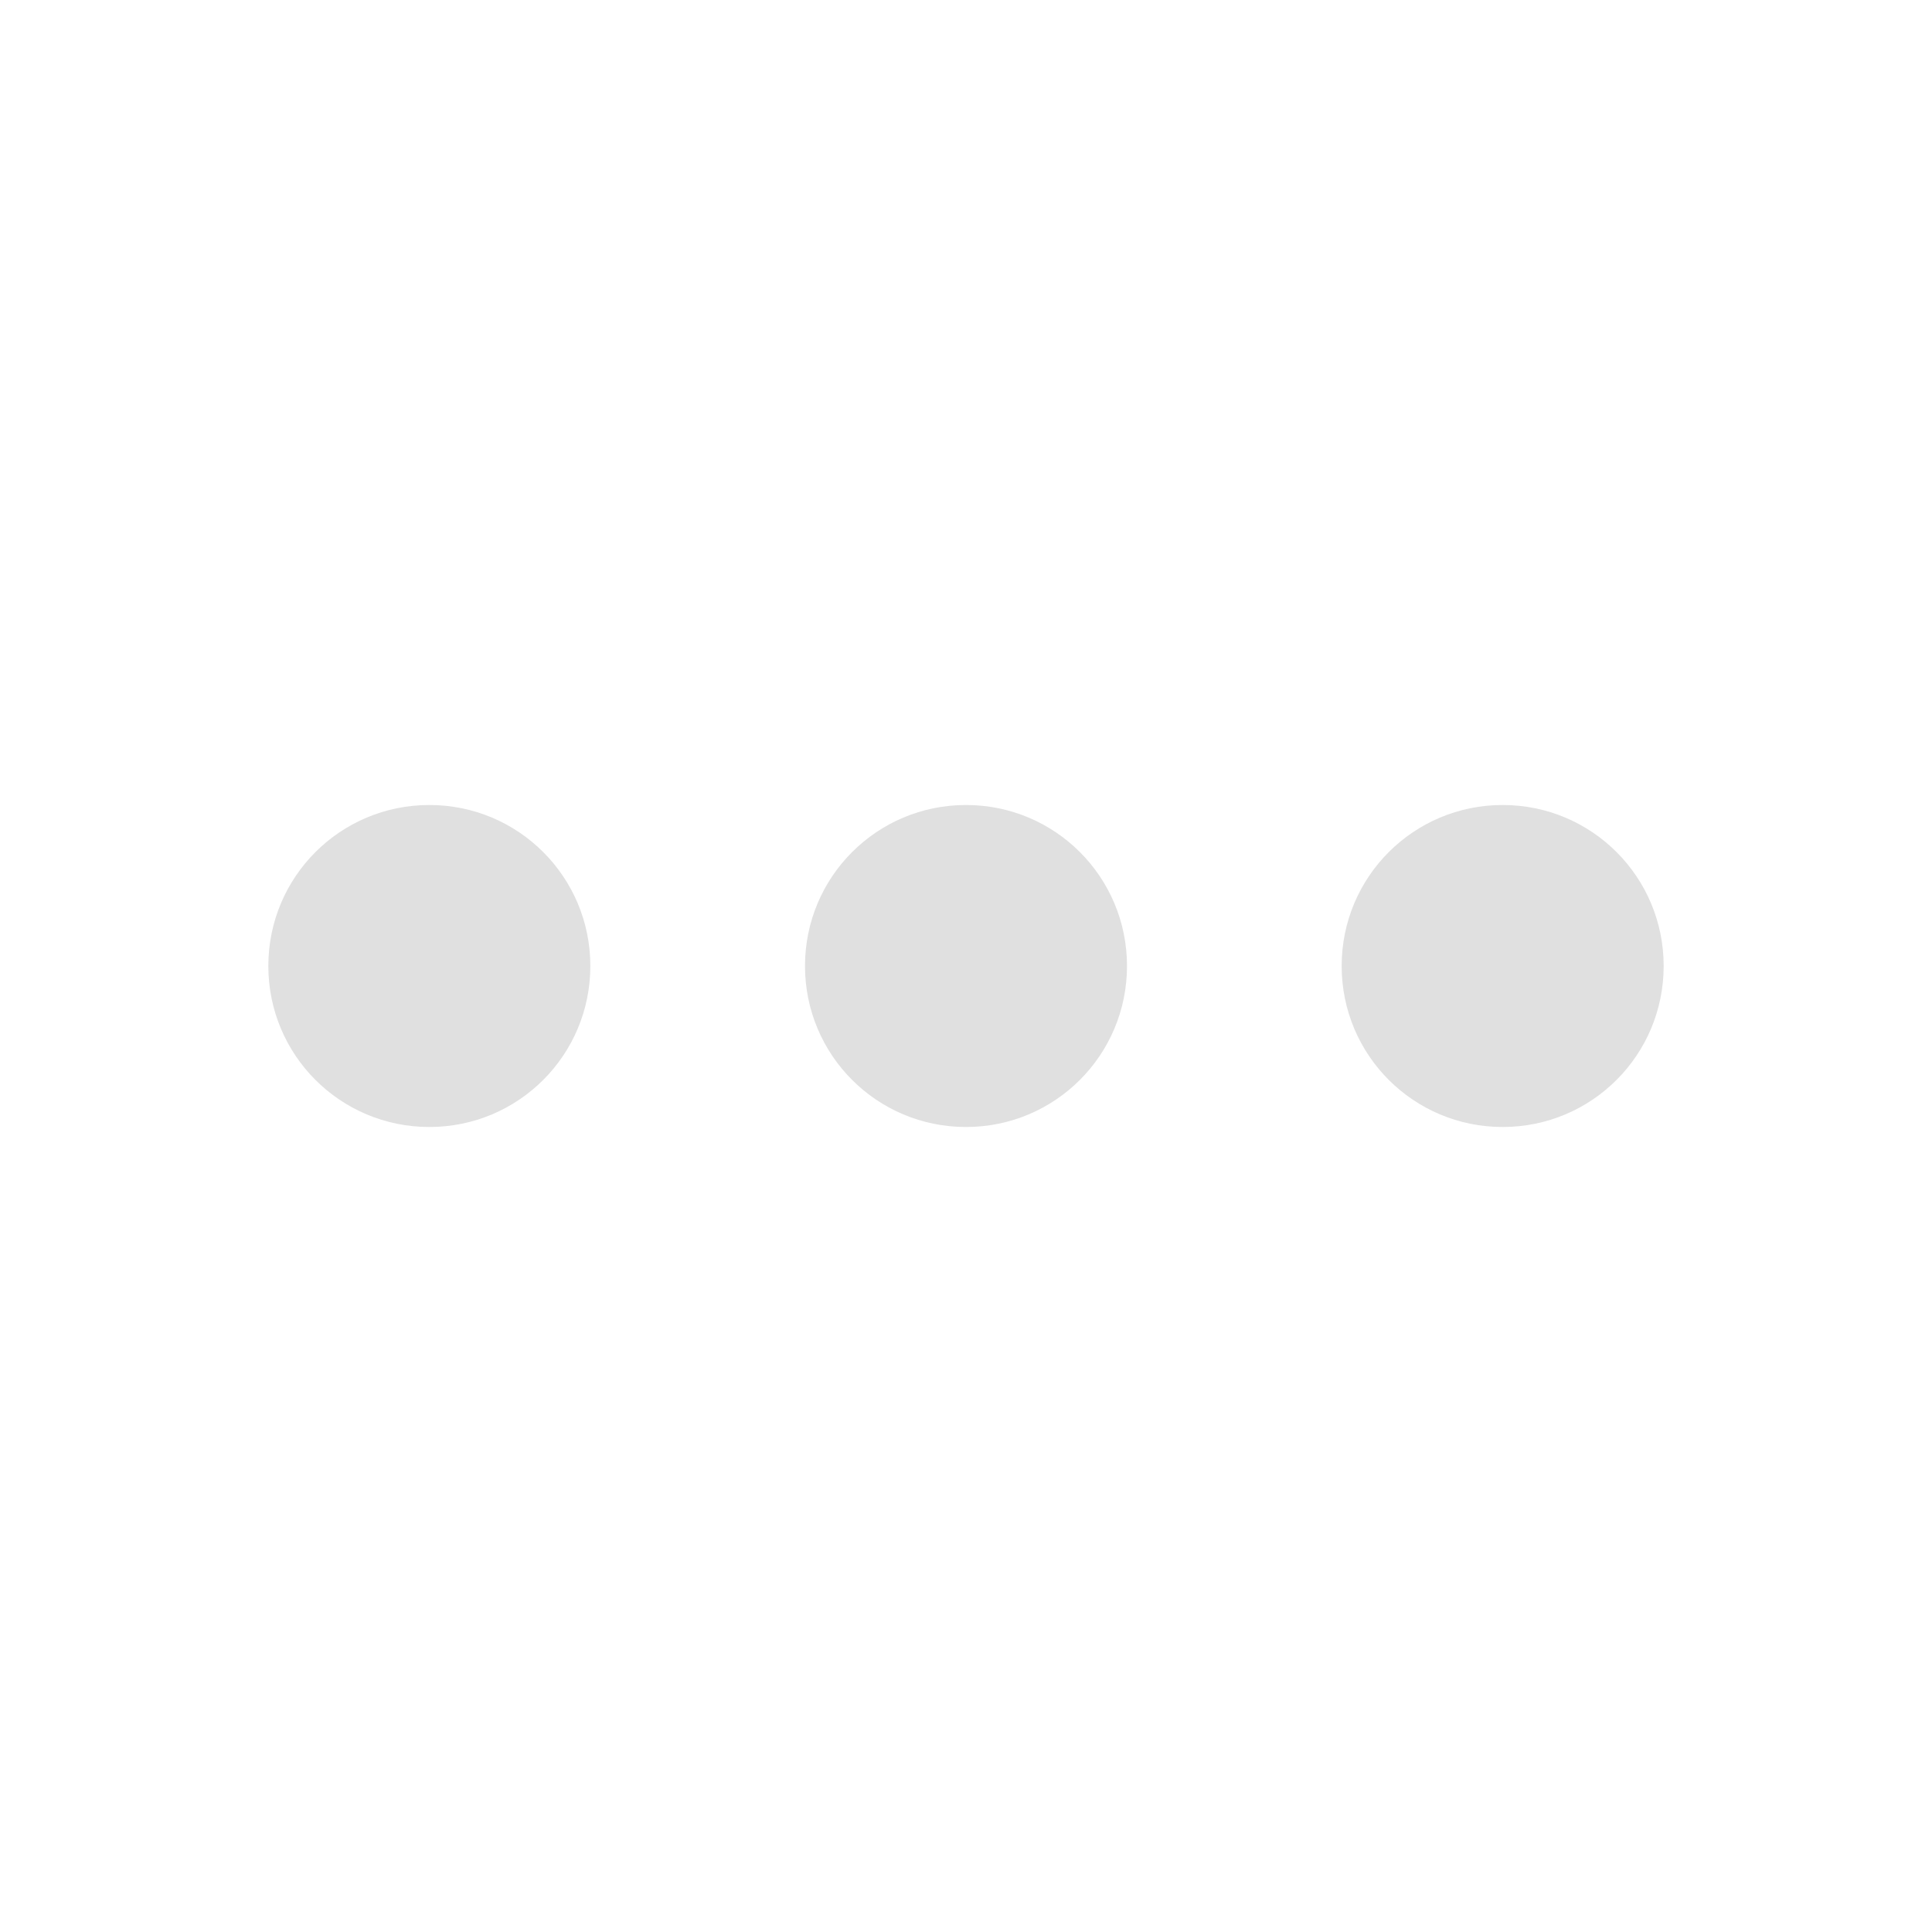
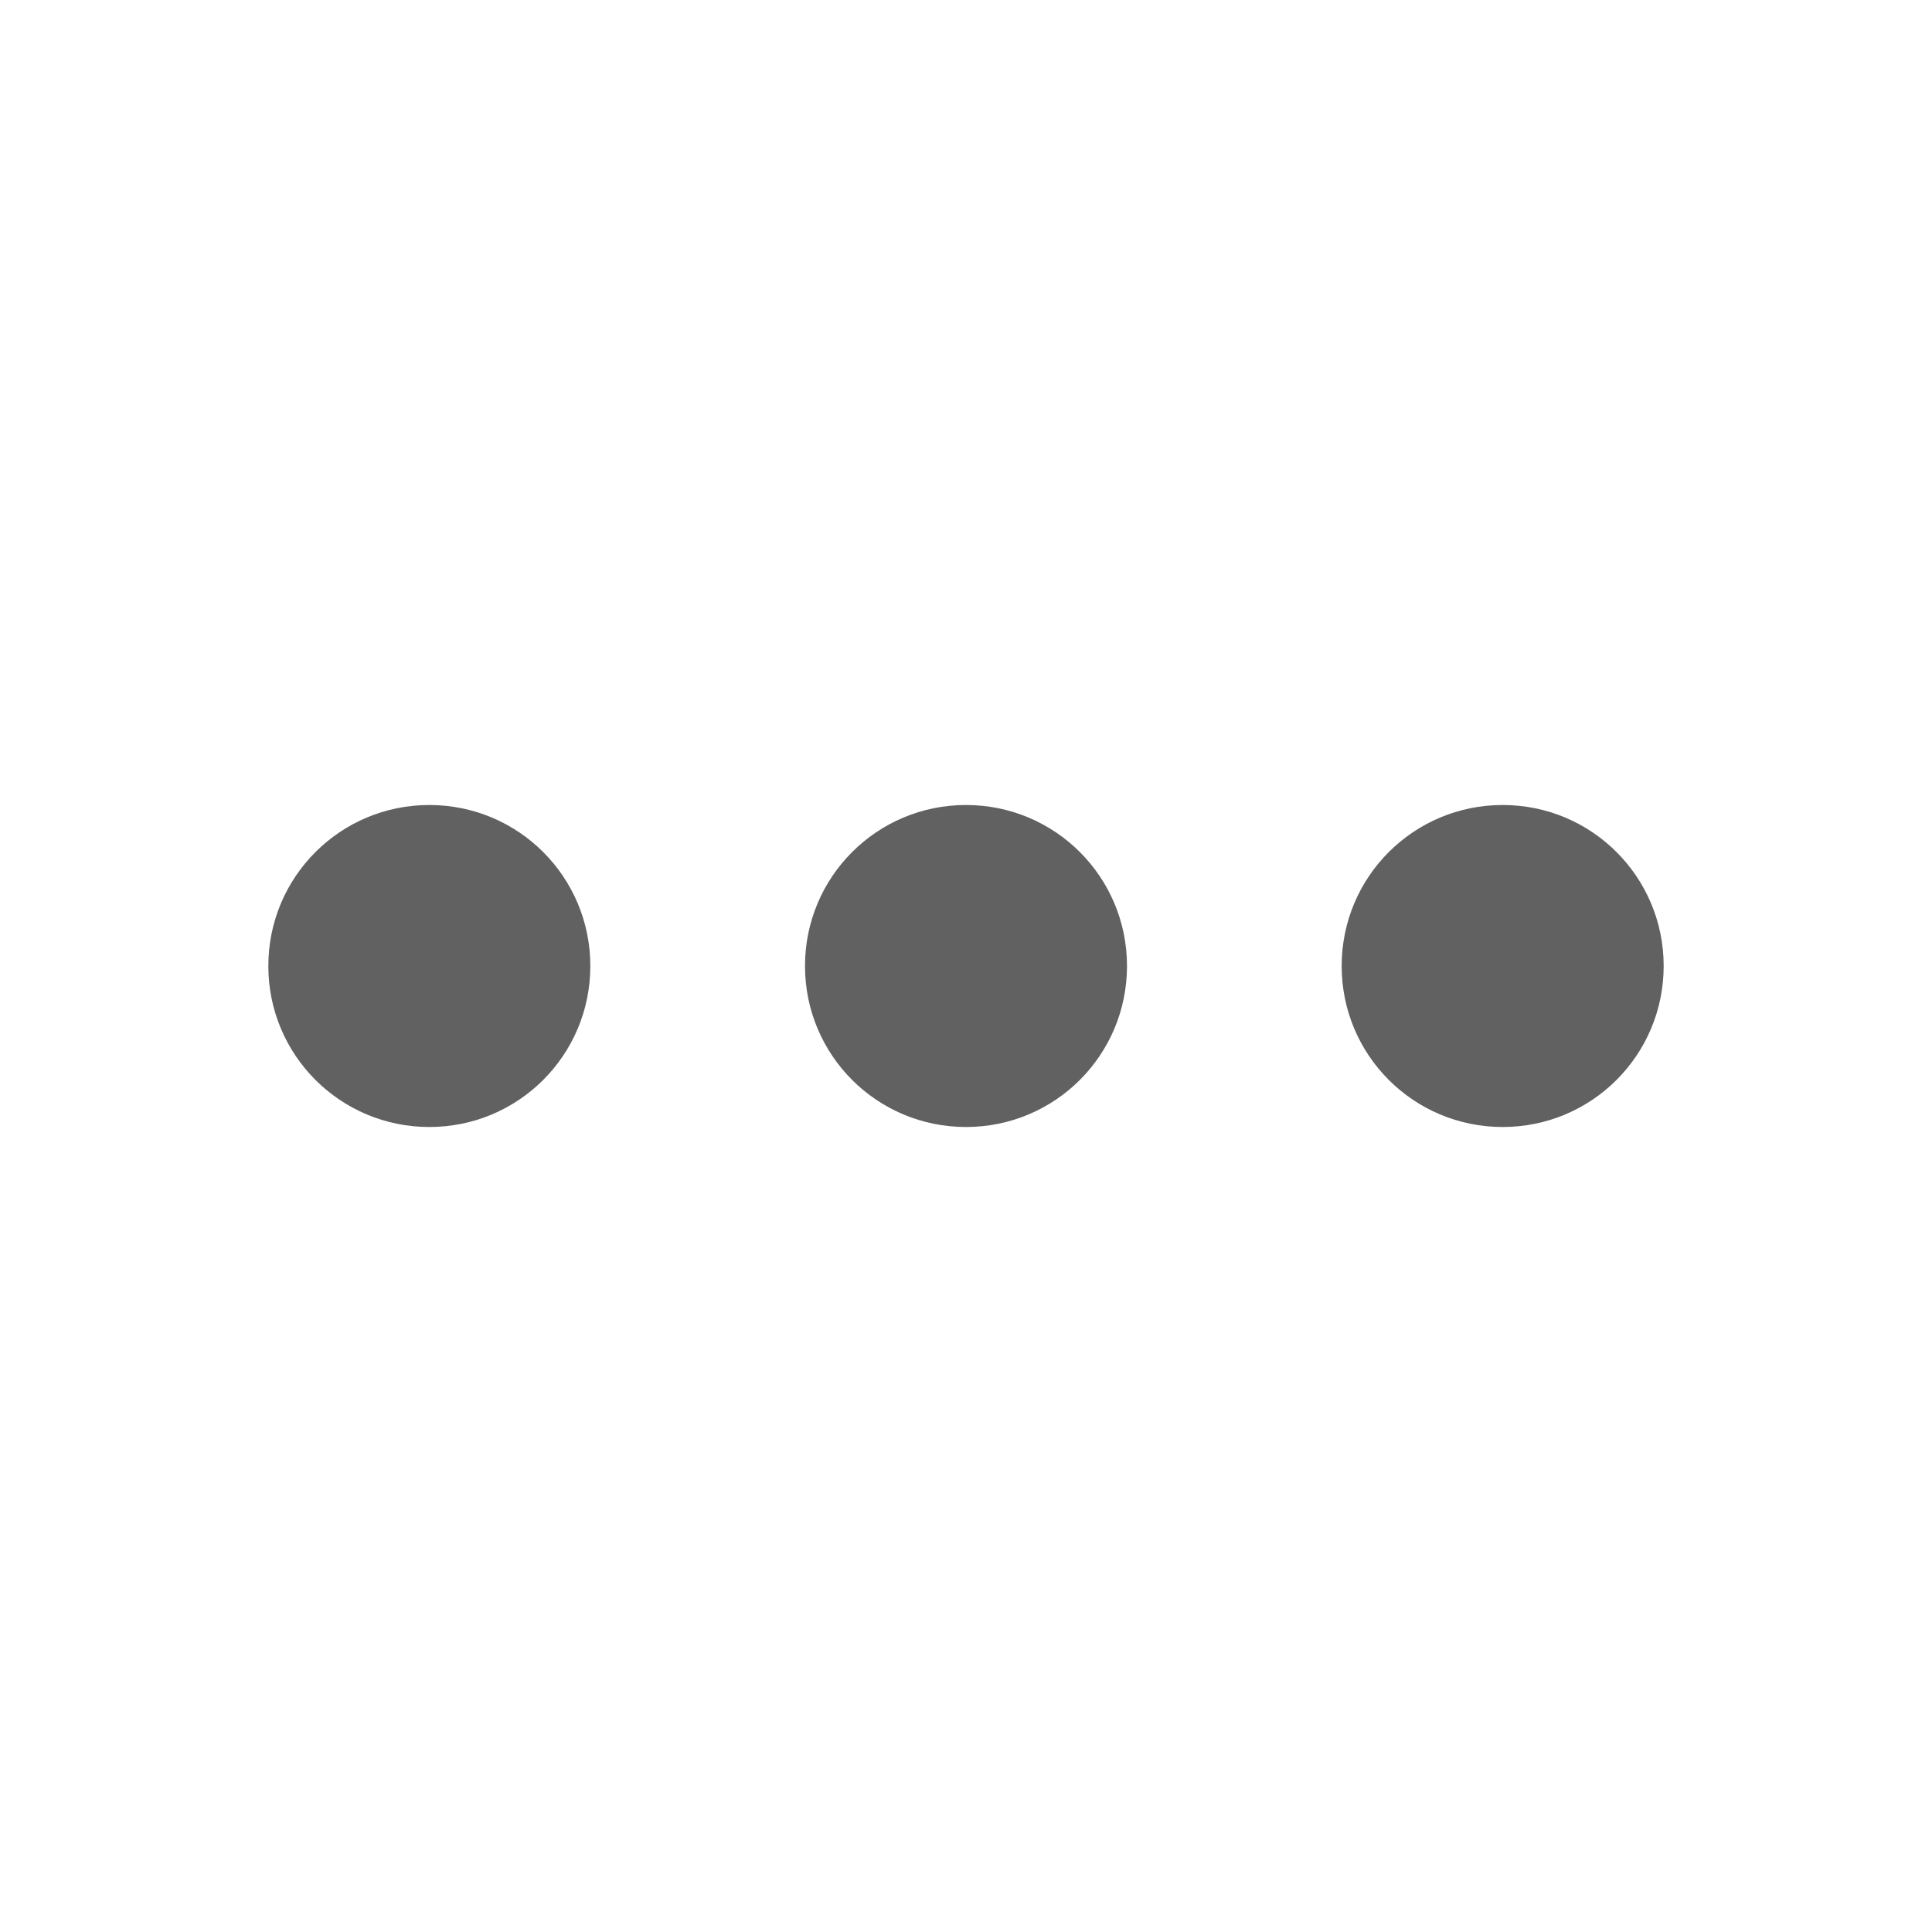
- <svg xmlns="http://www.w3.org/2000/svg" fill="#e0e0e0" width="18" height="18" viewBox="0 0 18 18">
+ <svg xmlns="http://www.w3.org/2000/svg" fill="#616161" width="18" height="18" viewBox="0 0 18 18">
  <path d="M4 7.5c-.83 0-1.5.67-1.5 1.5s.67 1.5 1.5 1.5S5.5 9.83 5.5 9 4.83 7.5 4 7.5zm10 0c-.83 0-1.5.67-1.5 1.5s.67 1.5 1.5 1.5 1.5-.67 1.5-1.5-.67-1.5-1.5-1.5zm-5 0c-.83 0-1.5.67-1.5 1.5s.67 1.5 1.5 1.5 1.5-.67 1.5-1.5S9.83 7.5 9 7.5z" />
</svg>
